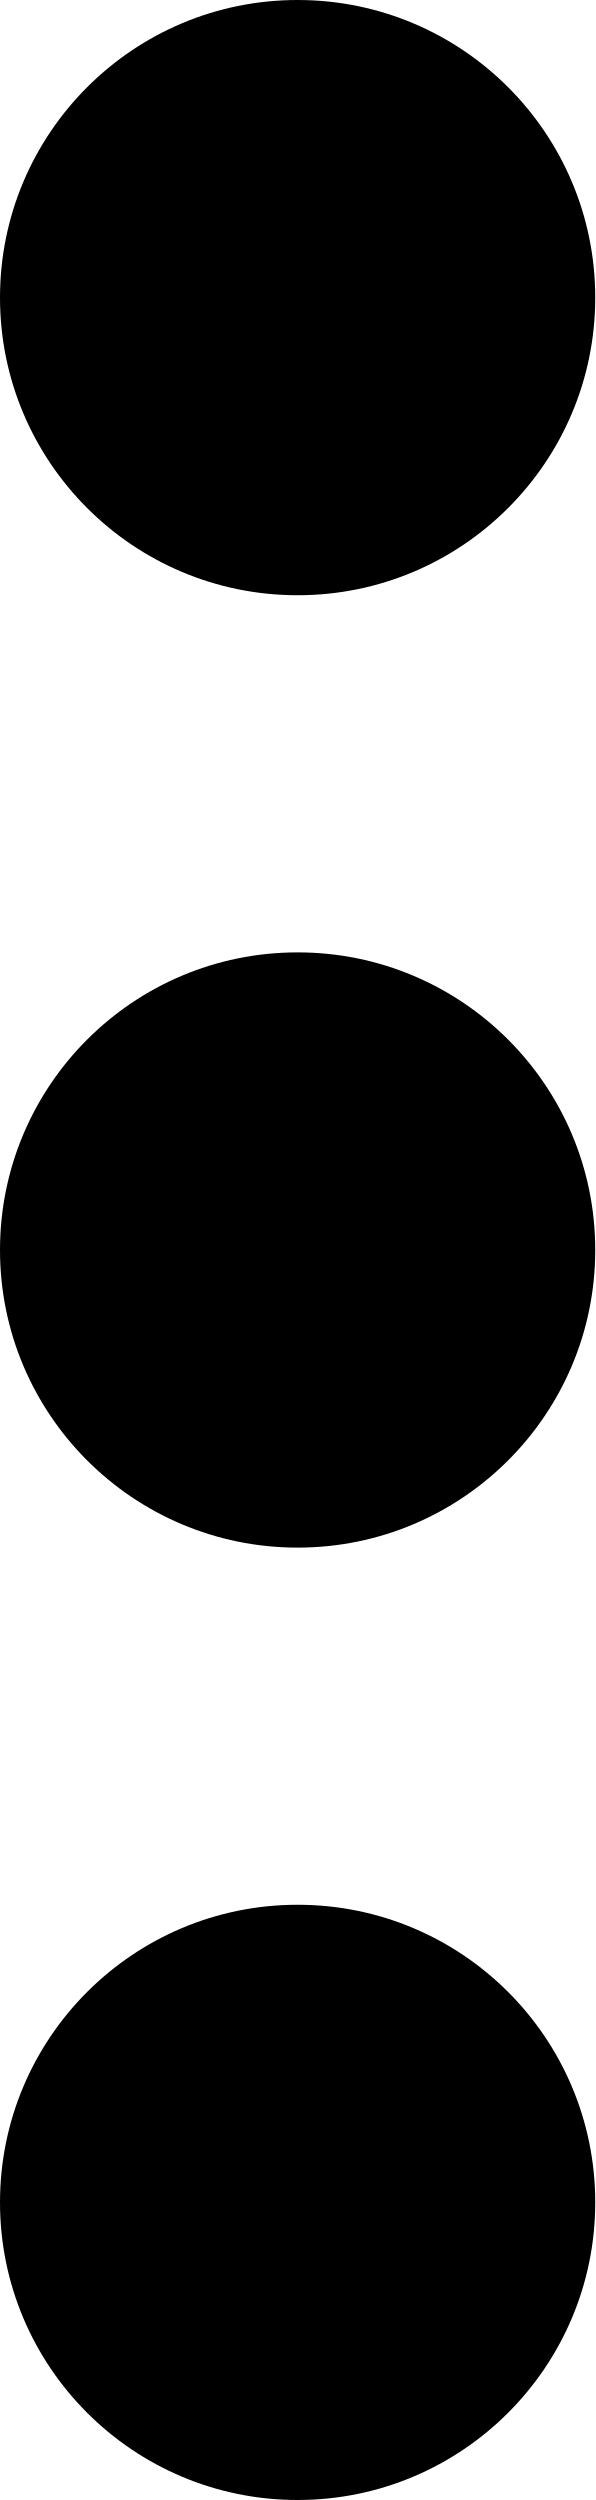
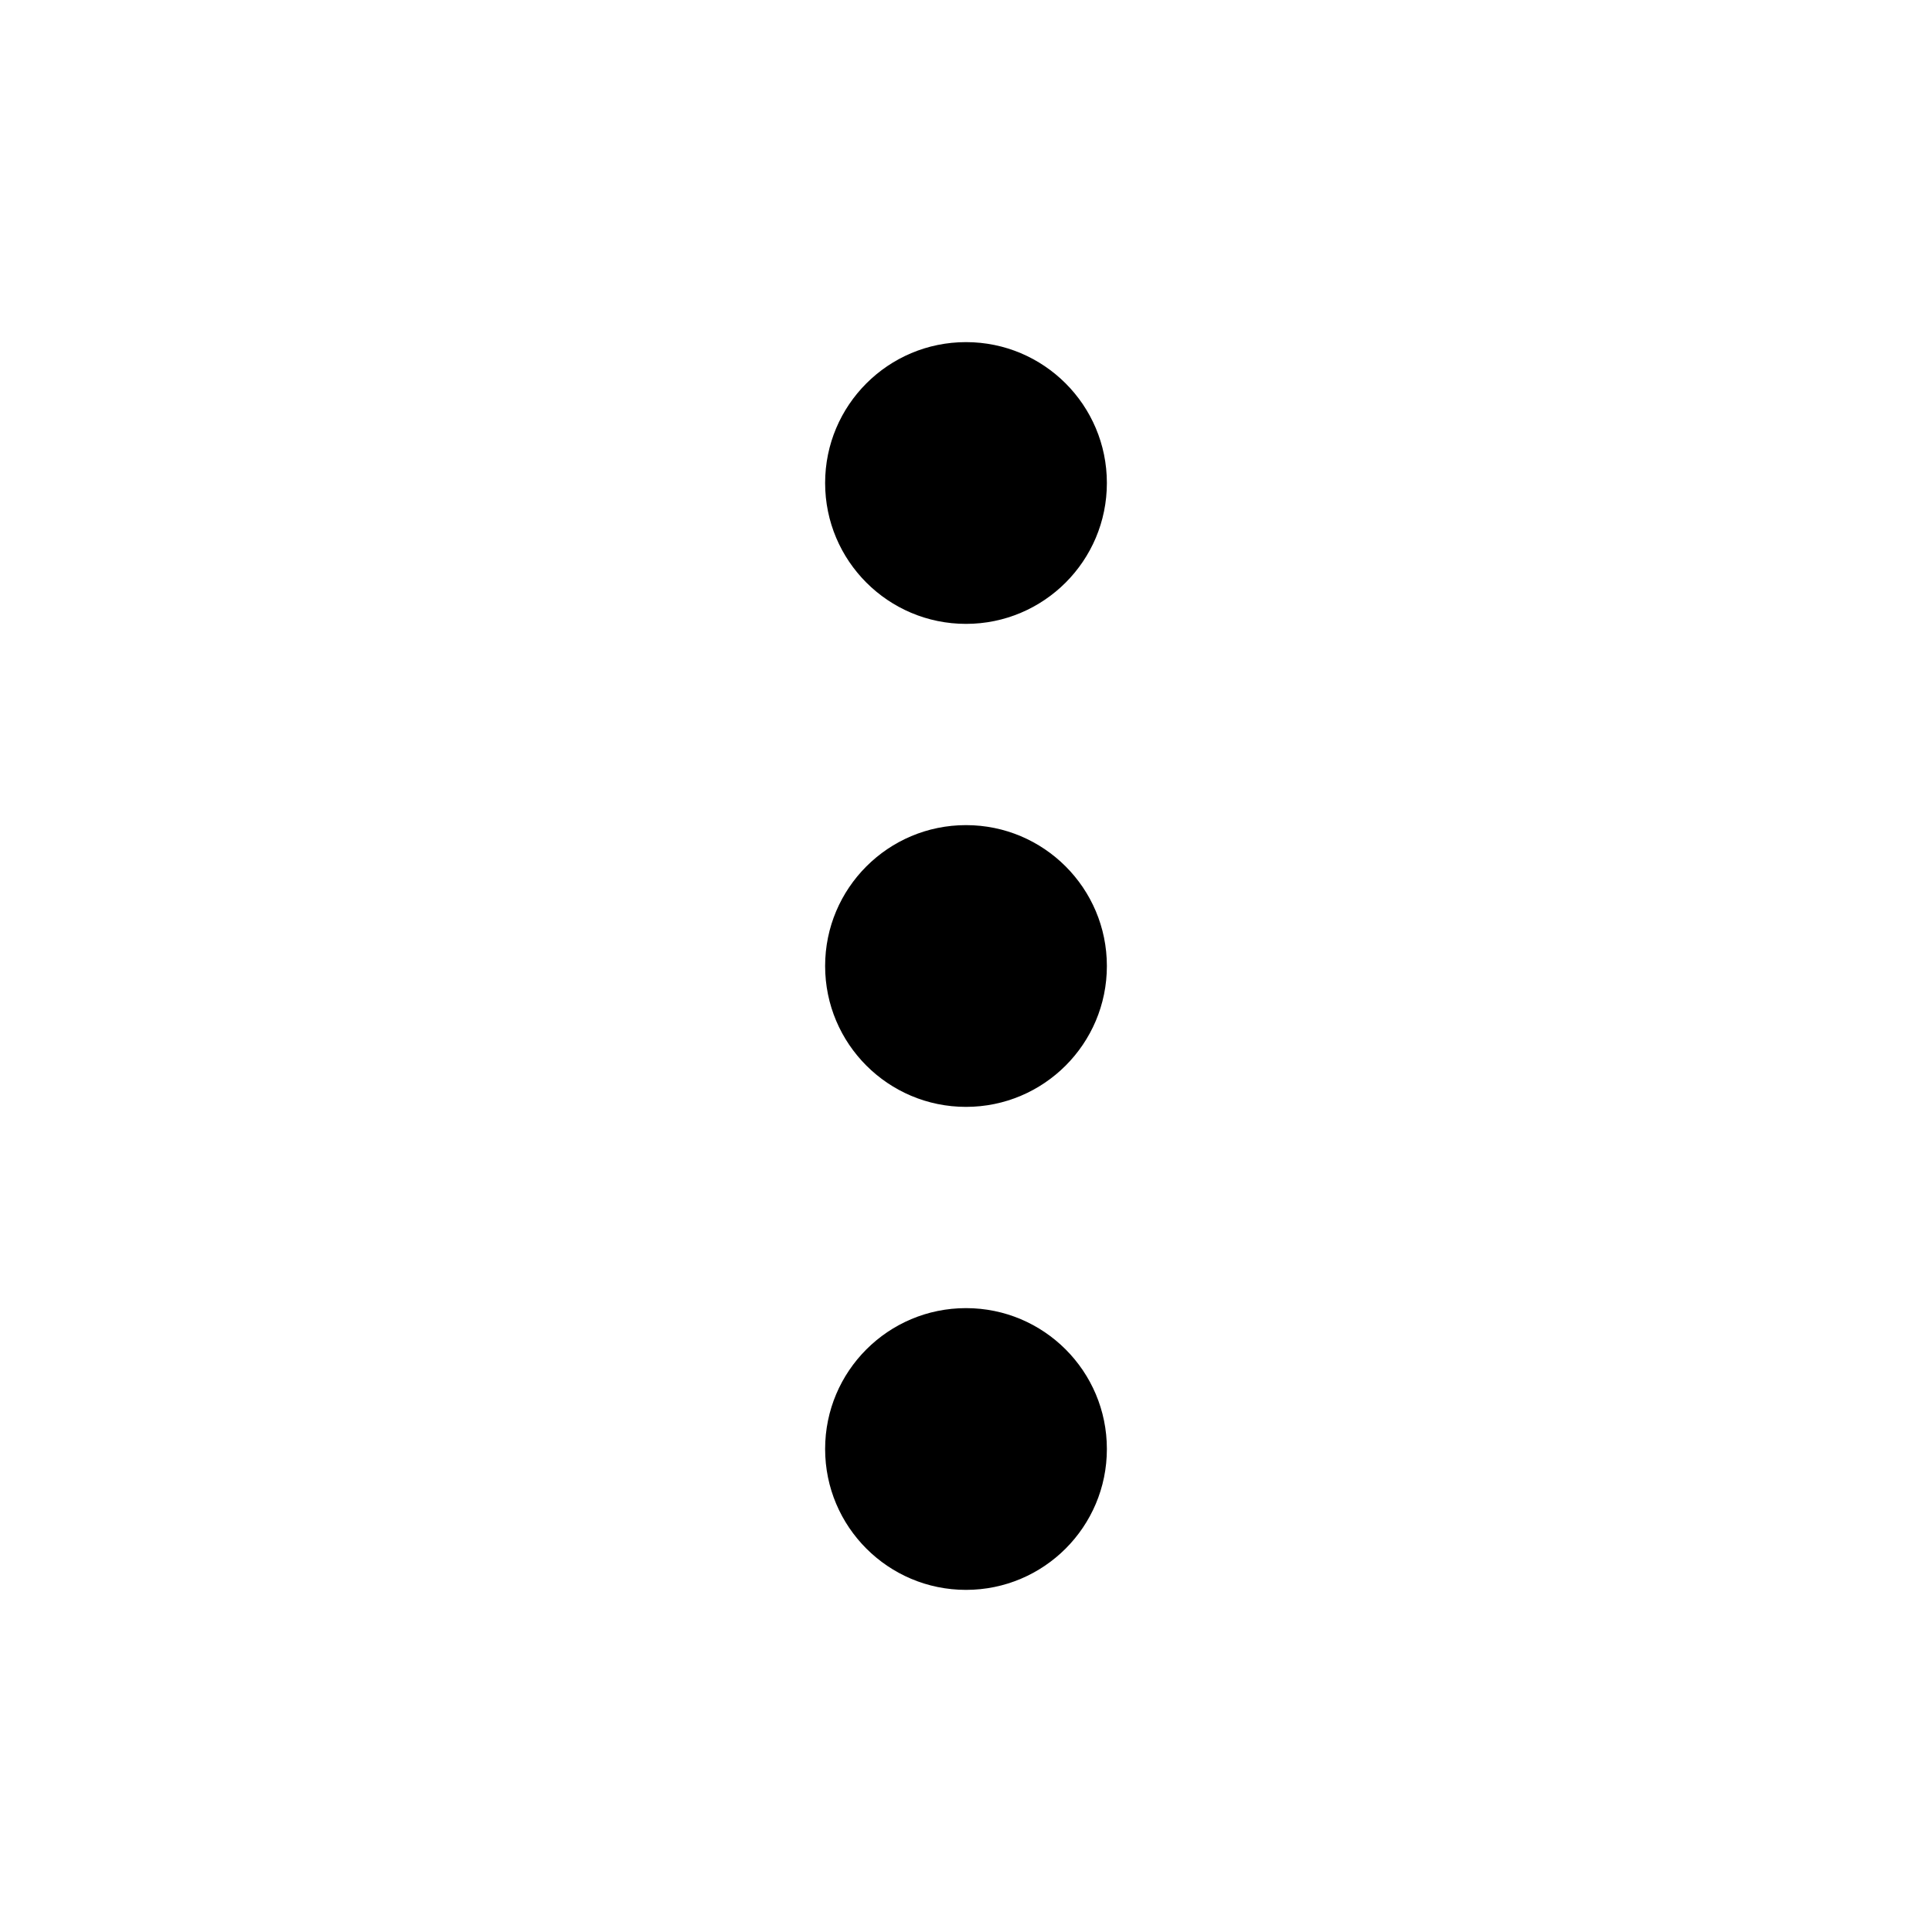
- <svg xmlns="http://www.w3.org/2000/svg" width="5" height="21" viewBox="0 0 5 21">
-   <g fillRule="evenodd">
-     <circle cx="2.5" cy="18.5" r="2.5" />
-     <circle cx="2.5" cy="10.5" r="2.5" />
-     <circle cx="2.5" cy="2.5" r="2.5" />
+ <svg xmlns="http://www.w3.org/2000/svg" viewBox="0 0 24 24">
+   <g fill="currentColor" fillRule="evenodd" transform="translate(10.25 4.25)" style="transition: inherit">
+     <circle cx="1.75" cy="1.75" r="1.75" />
+     <circle cx="1.75" cy="7.75" r="1.75" />
+     <circle cx="1.75" cy="13.75" r="1.75" />
  </g>
</svg>
